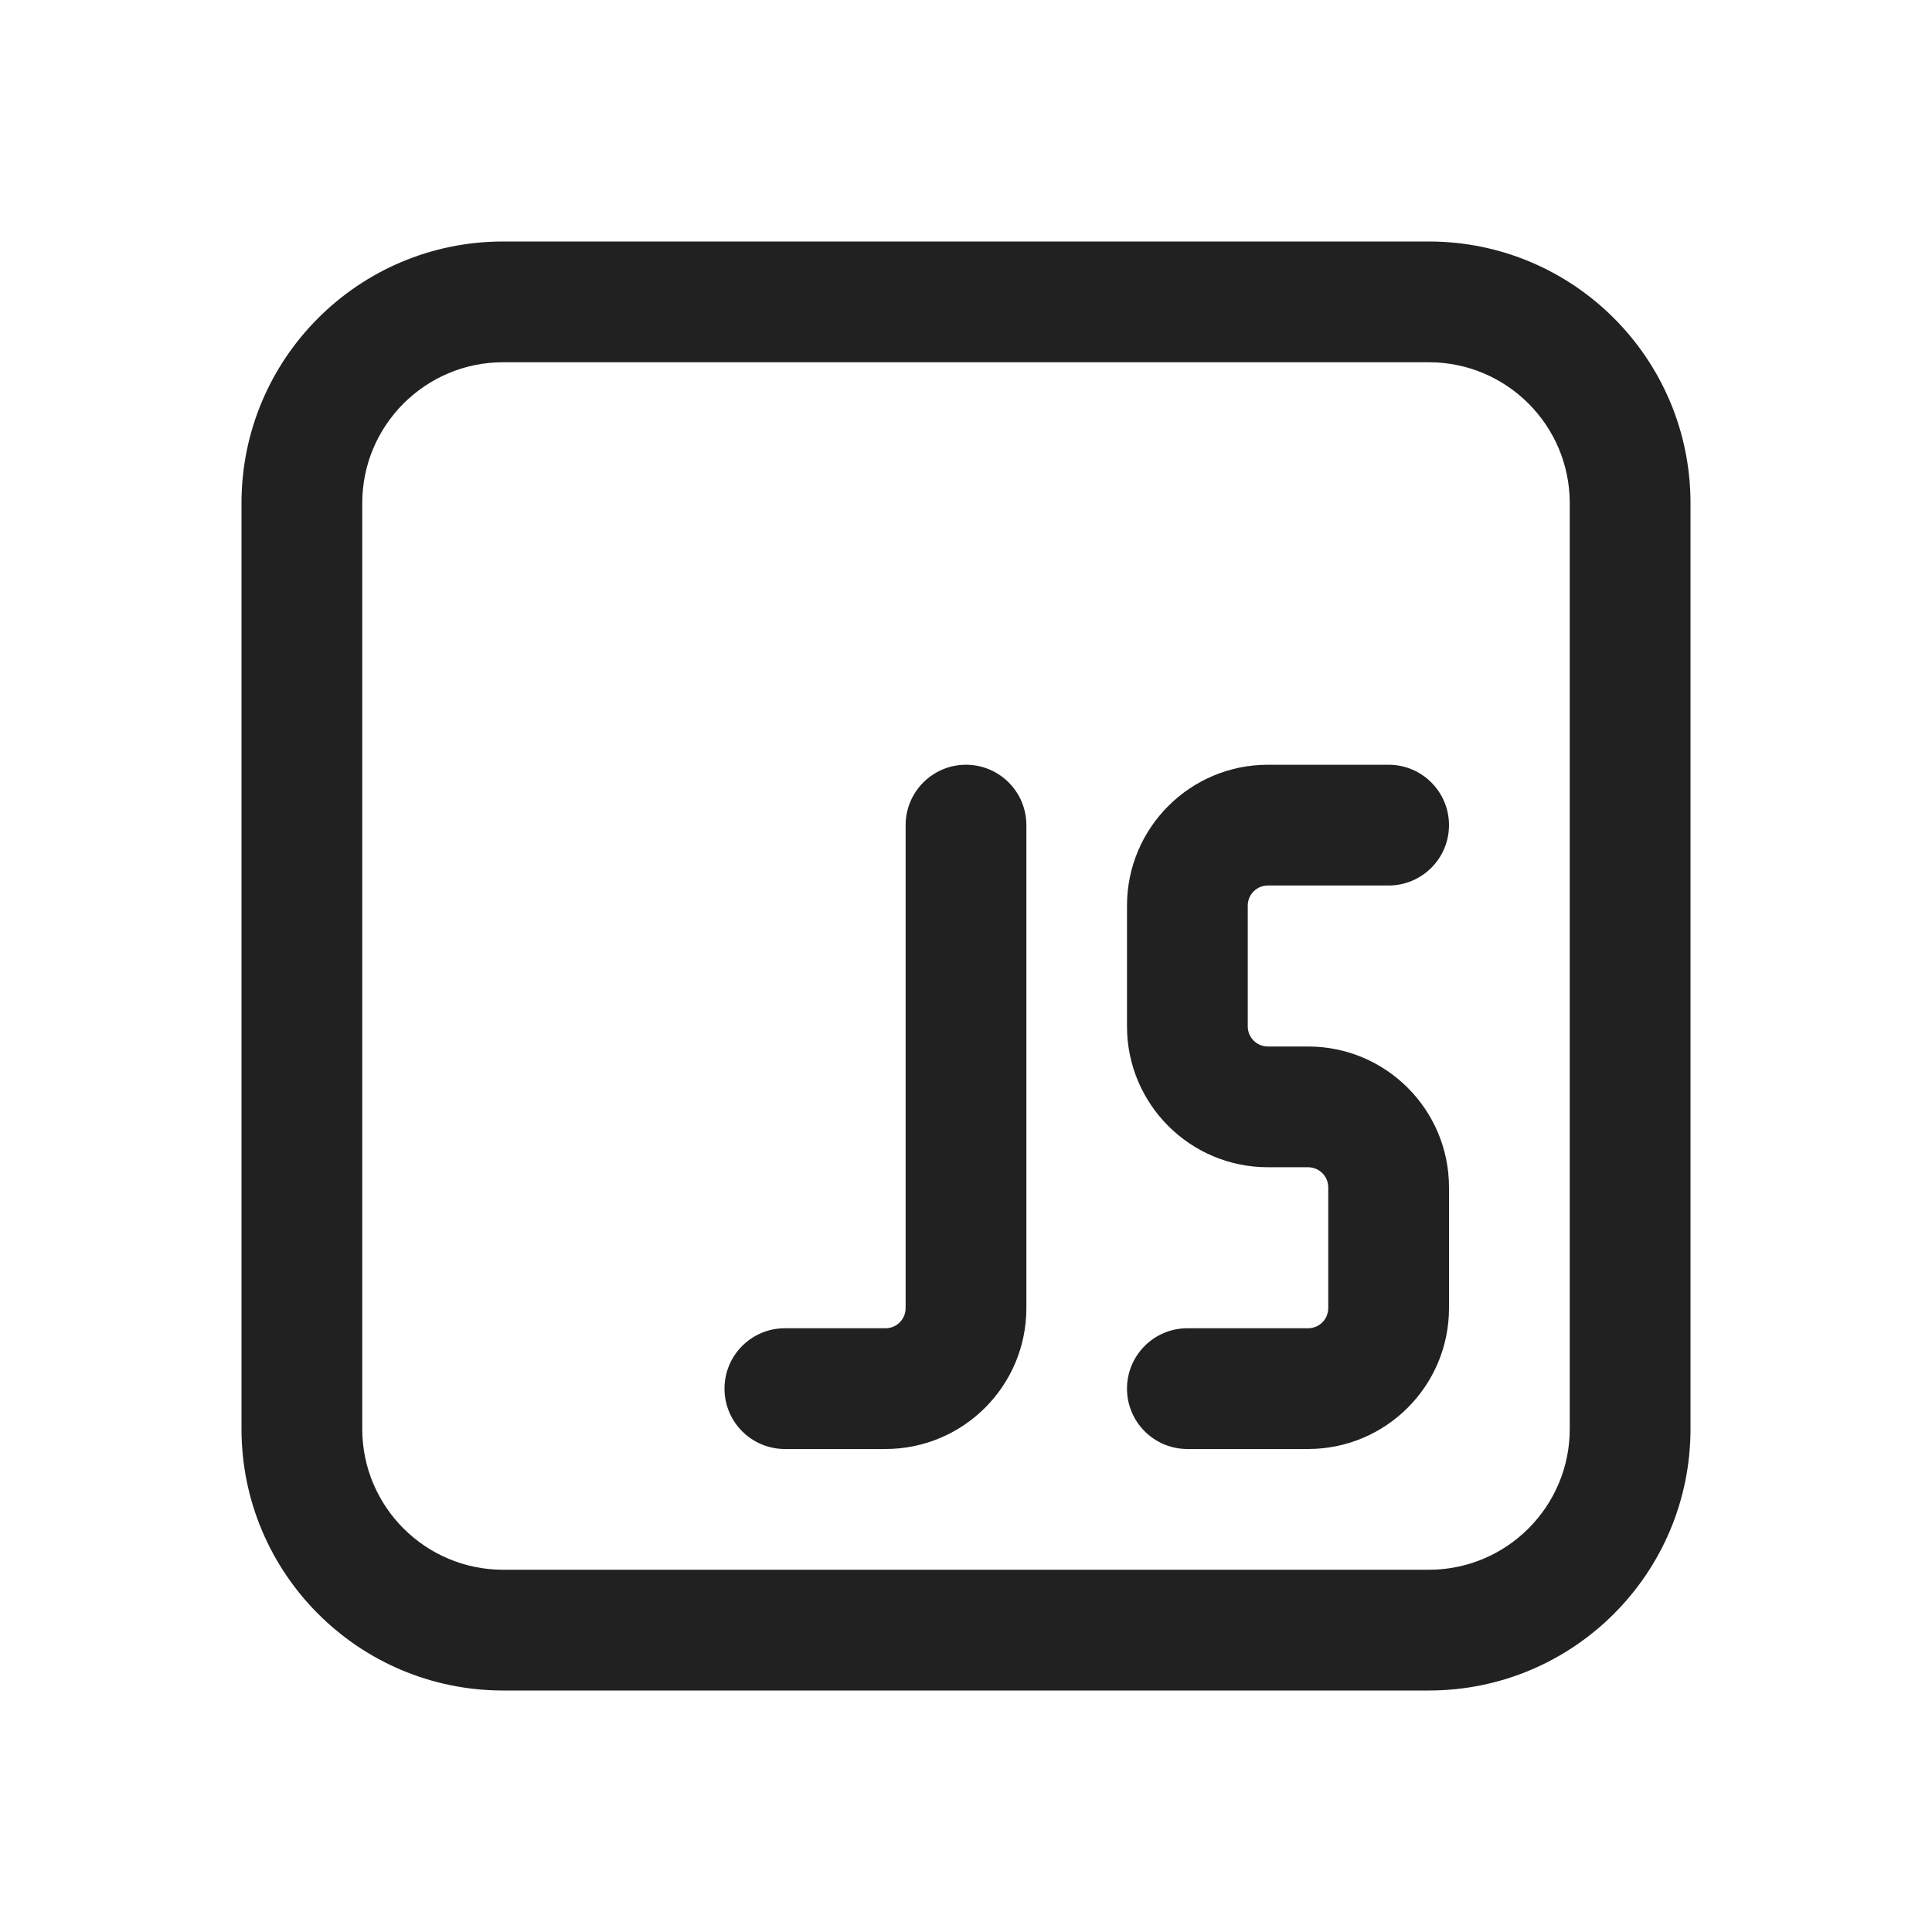
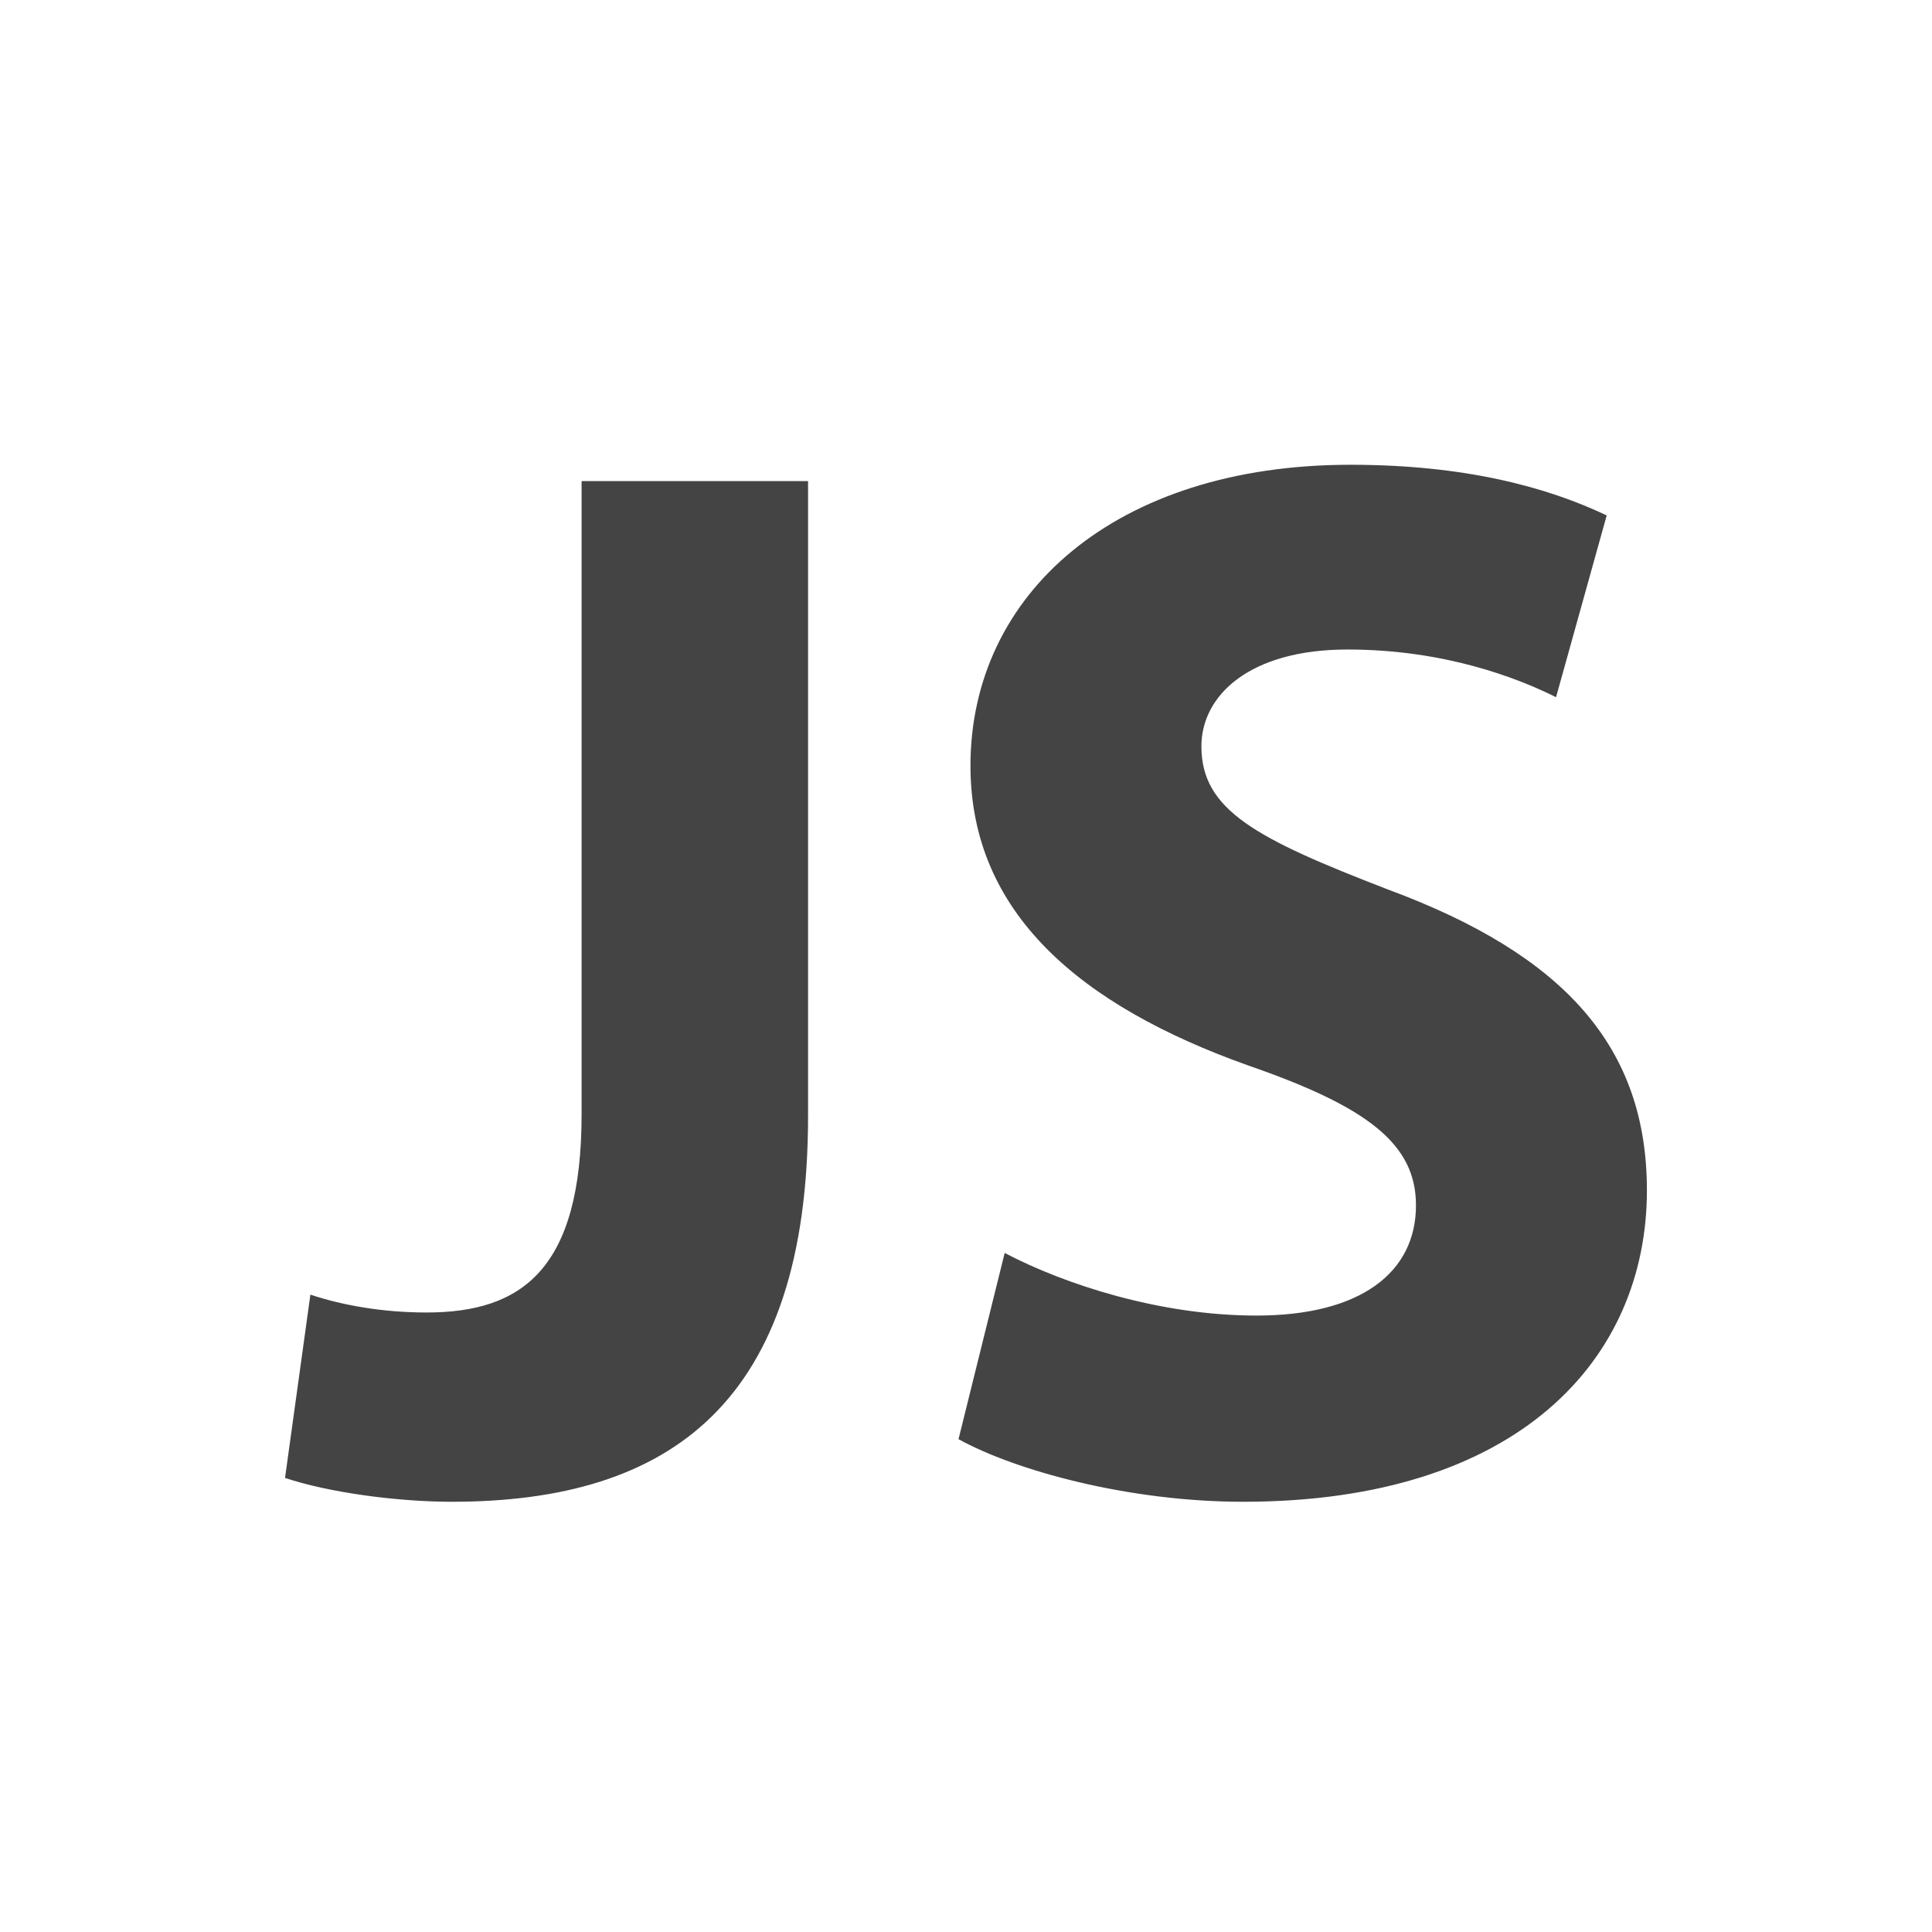
- <svg xmlns="http://www.w3.org/2000/svg" width="24px" height="24px" viewBox="0 0 24 24" fill="none">
-   <path d="M14 11.25C14 10.284 14.784 9.5 15.75 9.5H17.25C17.664 9.5 18 9.836 18 10.25C18 10.664 17.664 11 17.25 11H15.75C15.612 11 15.5 11.112 15.5 11.25V12.75C15.5 12.888 15.612 13 15.75 13H16.25C17.216 13 18 13.784 18 14.75V16.25C18 17.216 17.216 18 16.25 18H14.75C14.336 18 14 17.664 14 17.25C14 16.836 14.336 16.5 14.75 16.5H16.25C16.388 16.5 16.5 16.388 16.5 16.25V14.75C16.5 14.612 16.388 14.5 16.25 14.5H15.75C14.784 14.5 14 13.716 14 12.75V11.25Z" fill="#212121" />
-   <path d="M12.75 10.25C12.75 9.836 12.414 9.5 12 9.5C11.586 9.5 11.25 9.836 11.25 10.25V16.25C11.25 16.388 11.138 16.5 11 16.5H9.75C9.336 16.5 9 16.836 9 17.25C9 17.664 9.336 18 9.75 18H11C11.966 18 12.75 17.216 12.75 16.25V10.25Z" fill="#212121" />
-   <path d="M3 6.25C3 4.455 4.455 3 6.25 3H17.75C19.545 3 21 4.455 21 6.25V17.75C21 19.545 19.545 21 17.75 21H6.25C4.455 21 3 19.545 3 17.75V6.25ZM6.25 4.5C5.284 4.5 4.5 5.284 4.5 6.25V17.75C4.5 18.716 5.284 19.5 6.25 19.5H17.75C18.716 19.5 19.5 18.716 19.5 17.75V6.25C19.5 5.284 18.716 4.5 17.75 4.5H6.25Z" fill="#212121" />
+ <svg xmlns="http://www.w3.org/2000/svg" width="800px" height="800px" viewBox="0 0 32 32" version="1.1">
+   <path fill="#444444" d="M9.633 7.968h3.751v10.514c0 4.738-2.271 6.392-5.899 6.392-0.888 0-2.024-0.148-2.764-0.395l0.42-3.036c0.518 0.173 1.185 0.296 1.925 0.296 1.58 0 2.567-0.716 2.567-3.282v-10.489zM16.641 20.753c0.987 0.518 2.567 1.037 4.171 1.037 1.728 0 2.641-0.716 2.641-1.826 0-1.012-0.79-1.629-2.789-2.32-2.764-0.987-4.59-2.517-4.59-4.961 0-2.838 2.394-4.985 6.293-4.985 1.9 0 3.258 0.37 4.245 0.839l-0.839 3.011c-0.642-0.321-1.851-0.79-3.455-0.79-1.629 0-2.419 0.765-2.419 1.604 0 1.061 0.913 1.53 3.085 2.369 2.937 1.086 4.294 2.616 4.294 4.985 0 2.789-2.122 5.158-6.688 5.158-1.9 0-3.776-0.518-4.714-1.037l0.765-3.085z" />
</svg>
